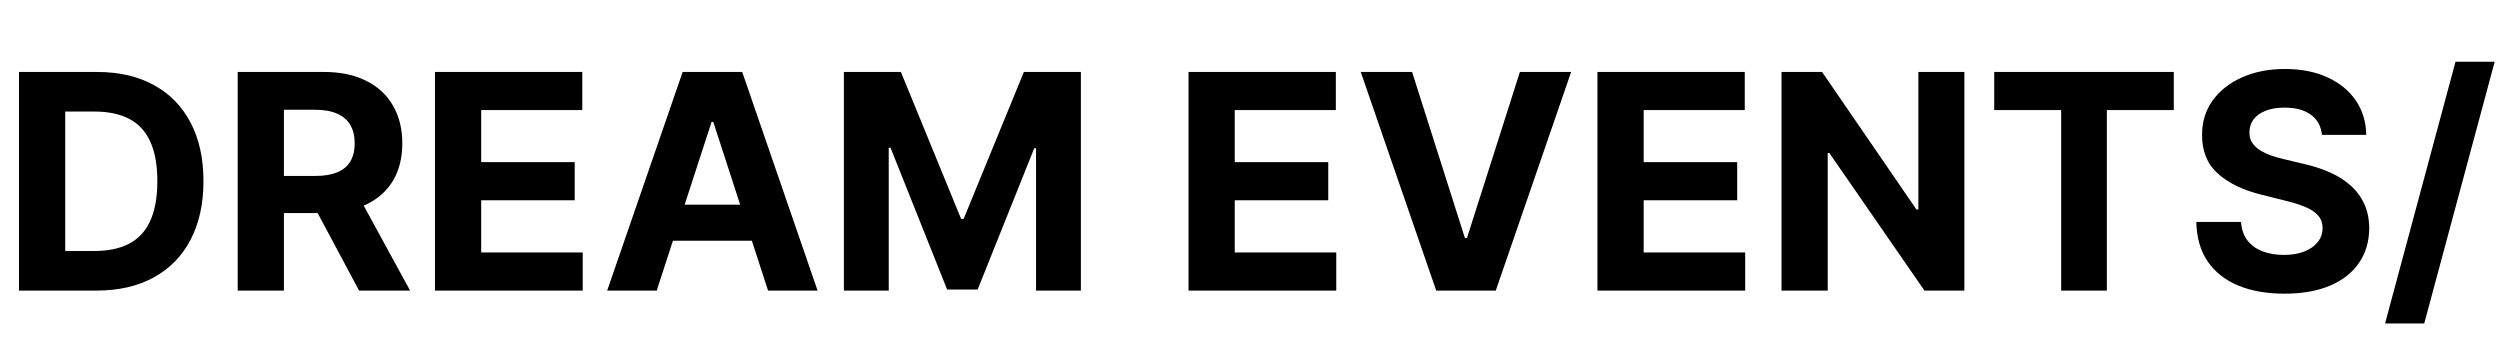
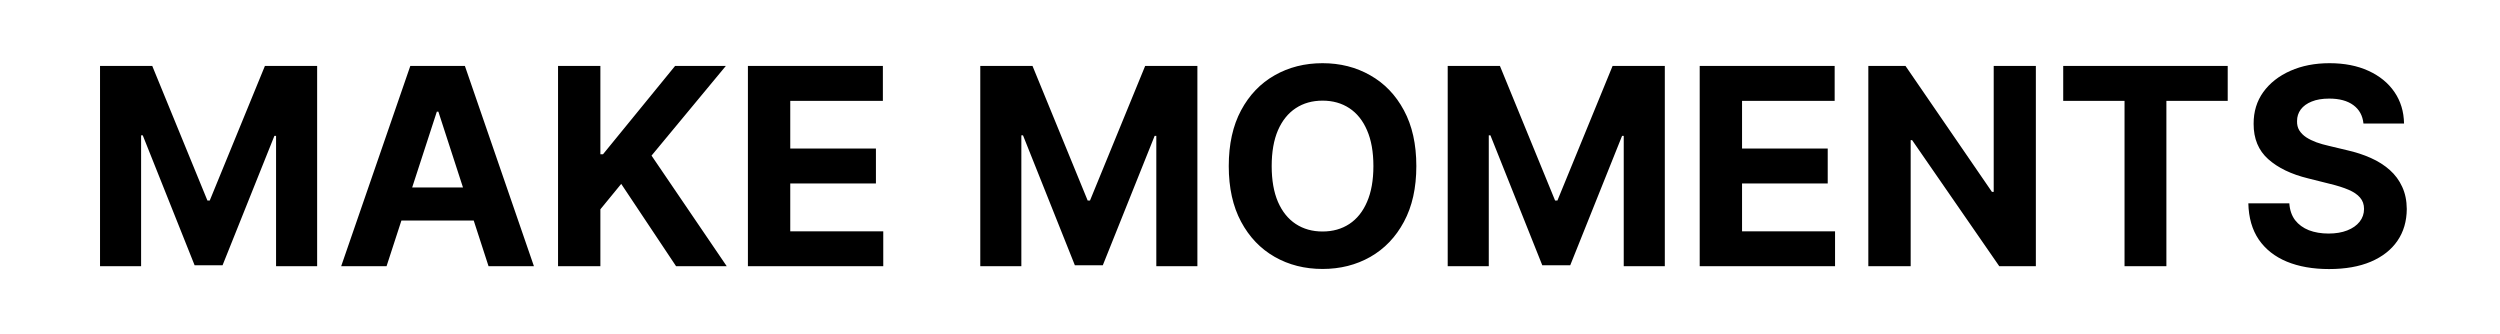
- <svg xmlns="http://www.w3.org/2000/svg" width="998" height="145" viewBox="0 0 998 145" fill="none">
-   <mask id="mask0_2415_558" style="mask-type:alpha" maskUnits="userSpaceOnUse" x="7" y="24" width="989" height="106">
-     <path d="M38.523 116H7.585V28.727H38.778C47.557 28.727 55.114 30.474 61.449 33.969C67.784 37.435 72.656 42.42 76.065 48.926C79.503 55.432 81.222 63.216 81.222 72.278C81.222 81.369 79.503 89.182 76.065 95.716C72.656 102.25 67.756 107.264 61.364 110.759C55 114.253 47.386 116 38.523 116ZM26.037 100.19H37.756C43.21 100.19 47.798 99.224 51.52 97.293C55.27 95.332 58.082 92.307 59.957 88.216C61.861 84.097 62.812 78.784 62.812 72.278C62.812 65.829 61.861 60.56 59.957 56.469C58.082 52.378 55.284 49.367 51.562 47.435C47.841 45.503 43.253 44.537 37.798 44.537H26.037V100.19ZM94.89 116V28.727H129.322C135.913 28.727 141.538 29.906 146.197 32.264C150.884 34.594 154.45 37.903 156.893 42.193C159.364 46.455 160.6 51.469 160.6 57.236C160.6 63.031 159.35 68.017 156.85 72.193C154.35 76.341 150.728 79.523 145.984 81.739C141.268 83.954 135.558 85.062 128.853 85.062H105.799V70.233H125.87C129.393 70.233 132.319 69.75 134.648 68.784C136.978 67.818 138.711 66.369 139.847 64.438C141.012 62.506 141.594 60.105 141.594 57.236C141.594 54.338 141.012 51.895 139.847 49.906C138.711 47.918 136.964 46.412 134.606 45.389C132.276 44.338 129.336 43.812 125.785 43.812H113.342V116H94.89ZM142.021 76.284L163.711 116H143.342L122.12 76.284H142.021ZM173.64 116V28.727H232.447V43.94H192.092V64.736H229.421V79.949H192.092V100.787H232.617V116H173.64ZM262.159 116H242.386L272.514 28.727H296.293L326.378 116H306.605L284.744 48.67H284.062L262.159 116ZM260.923 81.696H307.628V96.099H260.923V81.696ZM336.882 28.727H359.638L383.672 87.364H384.695L408.729 28.727H431.484V116H413.587V59.196H412.862L390.277 115.574H378.089L355.504 58.983H354.78V116H336.882V28.727ZM474.46 116V28.727H533.267V43.94H492.912V64.736H530.241V79.949H492.912V100.787H533.438V116H474.46ZM563.704 28.727L584.798 95.034H585.607L606.744 28.727H627.198L597.113 116H573.335L543.207 28.727H563.704ZM637.702 116V28.727H696.509V43.94H656.154V64.736H693.484V79.949H656.154V100.787H696.68V116H637.702ZM784.176 28.727V116H768.239L730.27 61.071H729.631V116H711.179V28.727H727.372L765.043 83.614H765.81V28.727H784.176ZM796.097 43.94V28.727H867.773V43.94H841.055V116H822.816V43.94H796.097ZM926.921 53.827C926.58 50.389 925.117 47.719 922.532 45.815C919.947 43.912 916.438 42.96 912.006 42.96C908.995 42.96 906.452 43.386 904.379 44.239C902.305 45.062 900.714 46.213 899.606 47.69C898.526 49.168 897.987 50.844 897.987 52.719C897.93 54.281 898.256 55.645 898.967 56.81C899.705 57.974 900.714 58.983 901.992 59.835C903.271 60.659 904.748 61.383 906.424 62.008C908.1 62.605 909.89 63.117 911.793 63.543L919.634 65.418C923.441 66.27 926.935 67.406 930.117 68.827C933.299 70.247 936.055 71.994 938.384 74.068C940.714 76.142 942.518 78.585 943.796 81.398C945.103 84.21 945.771 87.435 945.799 91.071C945.771 96.412 944.407 101.043 941.708 104.963C939.038 108.855 935.174 111.881 930.117 114.04C925.089 116.17 919.023 117.236 911.921 117.236C904.876 117.236 898.739 116.156 893.512 113.997C888.313 111.838 884.251 108.642 881.325 104.409C878.427 100.148 876.907 94.878 876.765 88.599H894.62C894.819 91.526 895.657 93.969 897.134 95.929C898.64 97.861 900.643 99.324 903.143 100.318C905.671 101.284 908.526 101.767 911.708 101.767C914.833 101.767 917.546 101.312 919.847 100.403C922.177 99.494 923.981 98.23 925.259 96.611C926.538 94.992 927.177 93.131 927.177 91.028C927.177 89.068 926.594 87.421 925.43 86.085C924.293 84.75 922.617 83.614 920.401 82.676C918.214 81.739 915.529 80.886 912.347 80.119L902.844 77.733C895.487 75.943 889.677 73.145 885.415 69.338C881.154 65.531 879.038 60.403 879.066 53.955C879.038 48.67 880.444 44.054 883.285 40.105C886.154 36.156 890.089 33.074 895.089 30.858C900.089 28.642 905.771 27.534 912.134 27.534C918.612 27.534 924.265 28.642 929.094 30.858C933.952 33.074 937.731 36.156 940.43 40.105C943.129 44.054 944.521 48.628 944.606 53.827H926.921ZM995.881 24.636L967.756 129.125H952.116L980.241 24.636H995.881Z" fill="black" />
+ <svg xmlns="http://www.w3.org/2000/svg" width="817" height="109" viewBox="0 0 817 109" fill="none">
+   <mask id="mask0_3204_5517" style="mask-type:alpha" maskUnits="userSpaceOnUse" x="0" y="0" width="817" height="109">
+     <rect width="817" height="109" fill="#D9D9D9" />
  </mask>
-   <g mask="url(#mask0_2415_558)">
-     <rect x="-295" y="-442" width="1543" height="1029" fill="black" />
+   <g mask="url(#mask0_3204_5517)">
+     <path d="M32.689 21.546H49.756L67.781 65.523H68.548L86.574 21.546H103.641V87H90.217V44.397H89.674L72.735 86.68H63.594L46.656 44.237H46.112V87H32.689V21.546ZM126.324 87H111.495L134.091 21.546H151.925L174.488 87H159.659L143.263 36.503H142.752L126.324 87ZM125.398 61.272H160.426V72.075H125.398V61.272ZM182.367 87V21.546H196.205V50.406H197.068L220.623 21.546H237.21L212.921 50.853L237.498 87H220.943L203.013 60.09L196.205 68.399V87H182.367ZM244.417 87V21.546H288.523V32.955H258.256V48.552H286.253V59.962H258.256V75.59H288.65V87H244.417ZM320.355 21.546H337.422L355.447 65.523H356.214L374.24 21.546H391.307V87H377.883V44.397H377.34L360.401 86.68H351.26L334.322 44.237H333.778V87H320.355V21.546ZM462.858 54.273C462.858 61.41 461.505 67.483 458.799 72.49C456.114 77.497 452.449 81.322 447.804 83.964C443.181 86.585 437.982 87.895 432.208 87.895C426.391 87.895 421.171 86.574 416.547 83.932C411.924 81.29 408.27 77.465 405.585 72.458C402.9 67.451 401.558 61.389 401.558 54.273C401.558 47.135 402.9 41.062 405.585 36.055C408.27 31.048 411.924 27.234 416.547 24.614C421.171 21.972 426.391 20.651 432.208 20.651C437.982 20.651 443.181 21.972 447.804 24.614C452.449 27.234 456.114 31.048 458.799 36.055C461.505 41.062 462.858 47.135 462.858 54.273ZM448.827 54.273C448.827 49.649 448.135 45.75 446.75 42.575C445.386 39.401 443.458 36.993 440.965 35.352C438.472 33.712 435.553 32.891 432.208 32.891C428.863 32.891 425.944 33.712 423.451 35.352C420.958 36.993 419.019 39.401 417.634 42.575C416.27 45.75 415.588 49.649 415.588 54.273C415.588 58.896 416.27 62.795 417.634 65.97C419.019 69.145 420.958 71.553 423.451 73.193C425.944 74.834 428.863 75.654 432.208 75.654C435.553 75.654 438.472 74.834 440.965 73.193C443.458 71.553 445.386 69.145 446.75 65.97C448.135 62.795 448.827 58.896 448.827 54.273ZM473.109 21.546H490.176L508.201 65.523H508.968L526.994 21.546H544.061V87H530.637V44.397H530.094L513.155 86.68H504.014L487.075 44.237H486.532V87H473.109V21.546ZM555.462 87V21.546H599.567V32.955H569.301V48.552H597.298V59.962H569.301V75.59H599.695V87H555.462ZM665.318 21.546V87H653.365L624.888 45.803H624.409V87H610.57V21.546H622.715L650.968 62.71H651.543V21.546H665.318ZM674.259 32.955V21.546H728.016V32.955H707.977V87H694.298V32.955H674.259ZM772.376 40.37C772.121 37.792 771.023 35.789 769.085 34.361C767.146 32.934 764.514 32.22 761.19 32.22C758.932 32.22 757.025 32.54 755.469 33.179C753.914 33.797 752.721 34.66 751.89 35.768C751.08 36.876 750.675 38.133 750.675 39.539C750.633 40.711 750.878 41.734 751.411 42.607C751.964 43.481 752.721 44.237 753.68 44.876C754.638 45.494 755.746 46.038 757.004 46.506C758.261 46.954 759.603 47.337 761.031 47.657L766.911 49.063C769.766 49.702 772.387 50.555 774.773 51.62C777.16 52.685 779.227 53.996 780.974 55.551C782.721 57.106 784.074 58.939 785.033 61.048C786.013 63.158 786.513 65.576 786.535 68.303C786.513 72.309 785.491 75.782 783.467 78.722C781.464 81.641 778.566 83.91 774.773 85.53C771.002 87.128 766.453 87.927 761.126 87.927C755.842 87.927 751.24 87.117 747.32 85.498C743.42 83.879 740.374 81.481 738.179 78.307C736.006 75.111 734.866 71.158 734.759 66.45H748.151C748.3 68.644 748.928 70.477 750.036 71.947C751.165 73.396 752.668 74.493 754.543 75.239C756.439 75.963 758.58 76.325 760.967 76.325C763.31 76.325 765.345 75.984 767.071 75.303C768.818 74.621 770.171 73.673 771.13 72.458C772.089 71.244 772.568 69.848 772.568 68.271C772.568 66.801 772.131 65.565 771.258 64.564C770.406 63.562 769.148 62.71 767.487 62.007C765.846 61.304 763.832 60.665 761.446 60.09L754.319 58.3C748.8 56.957 744.443 54.859 741.247 52.004C738.051 49.148 736.464 45.303 736.485 40.466C736.464 36.503 737.518 33.041 739.649 30.079C741.801 27.117 744.752 24.805 748.502 23.143C752.252 21.482 756.513 20.651 761.286 20.651C766.144 20.651 770.384 21.482 774.006 23.143C777.65 24.805 780.484 27.117 782.508 30.079C784.532 33.041 785.576 36.471 785.64 40.37H772.376Z" fill="black" />
  </g>
</svg>
